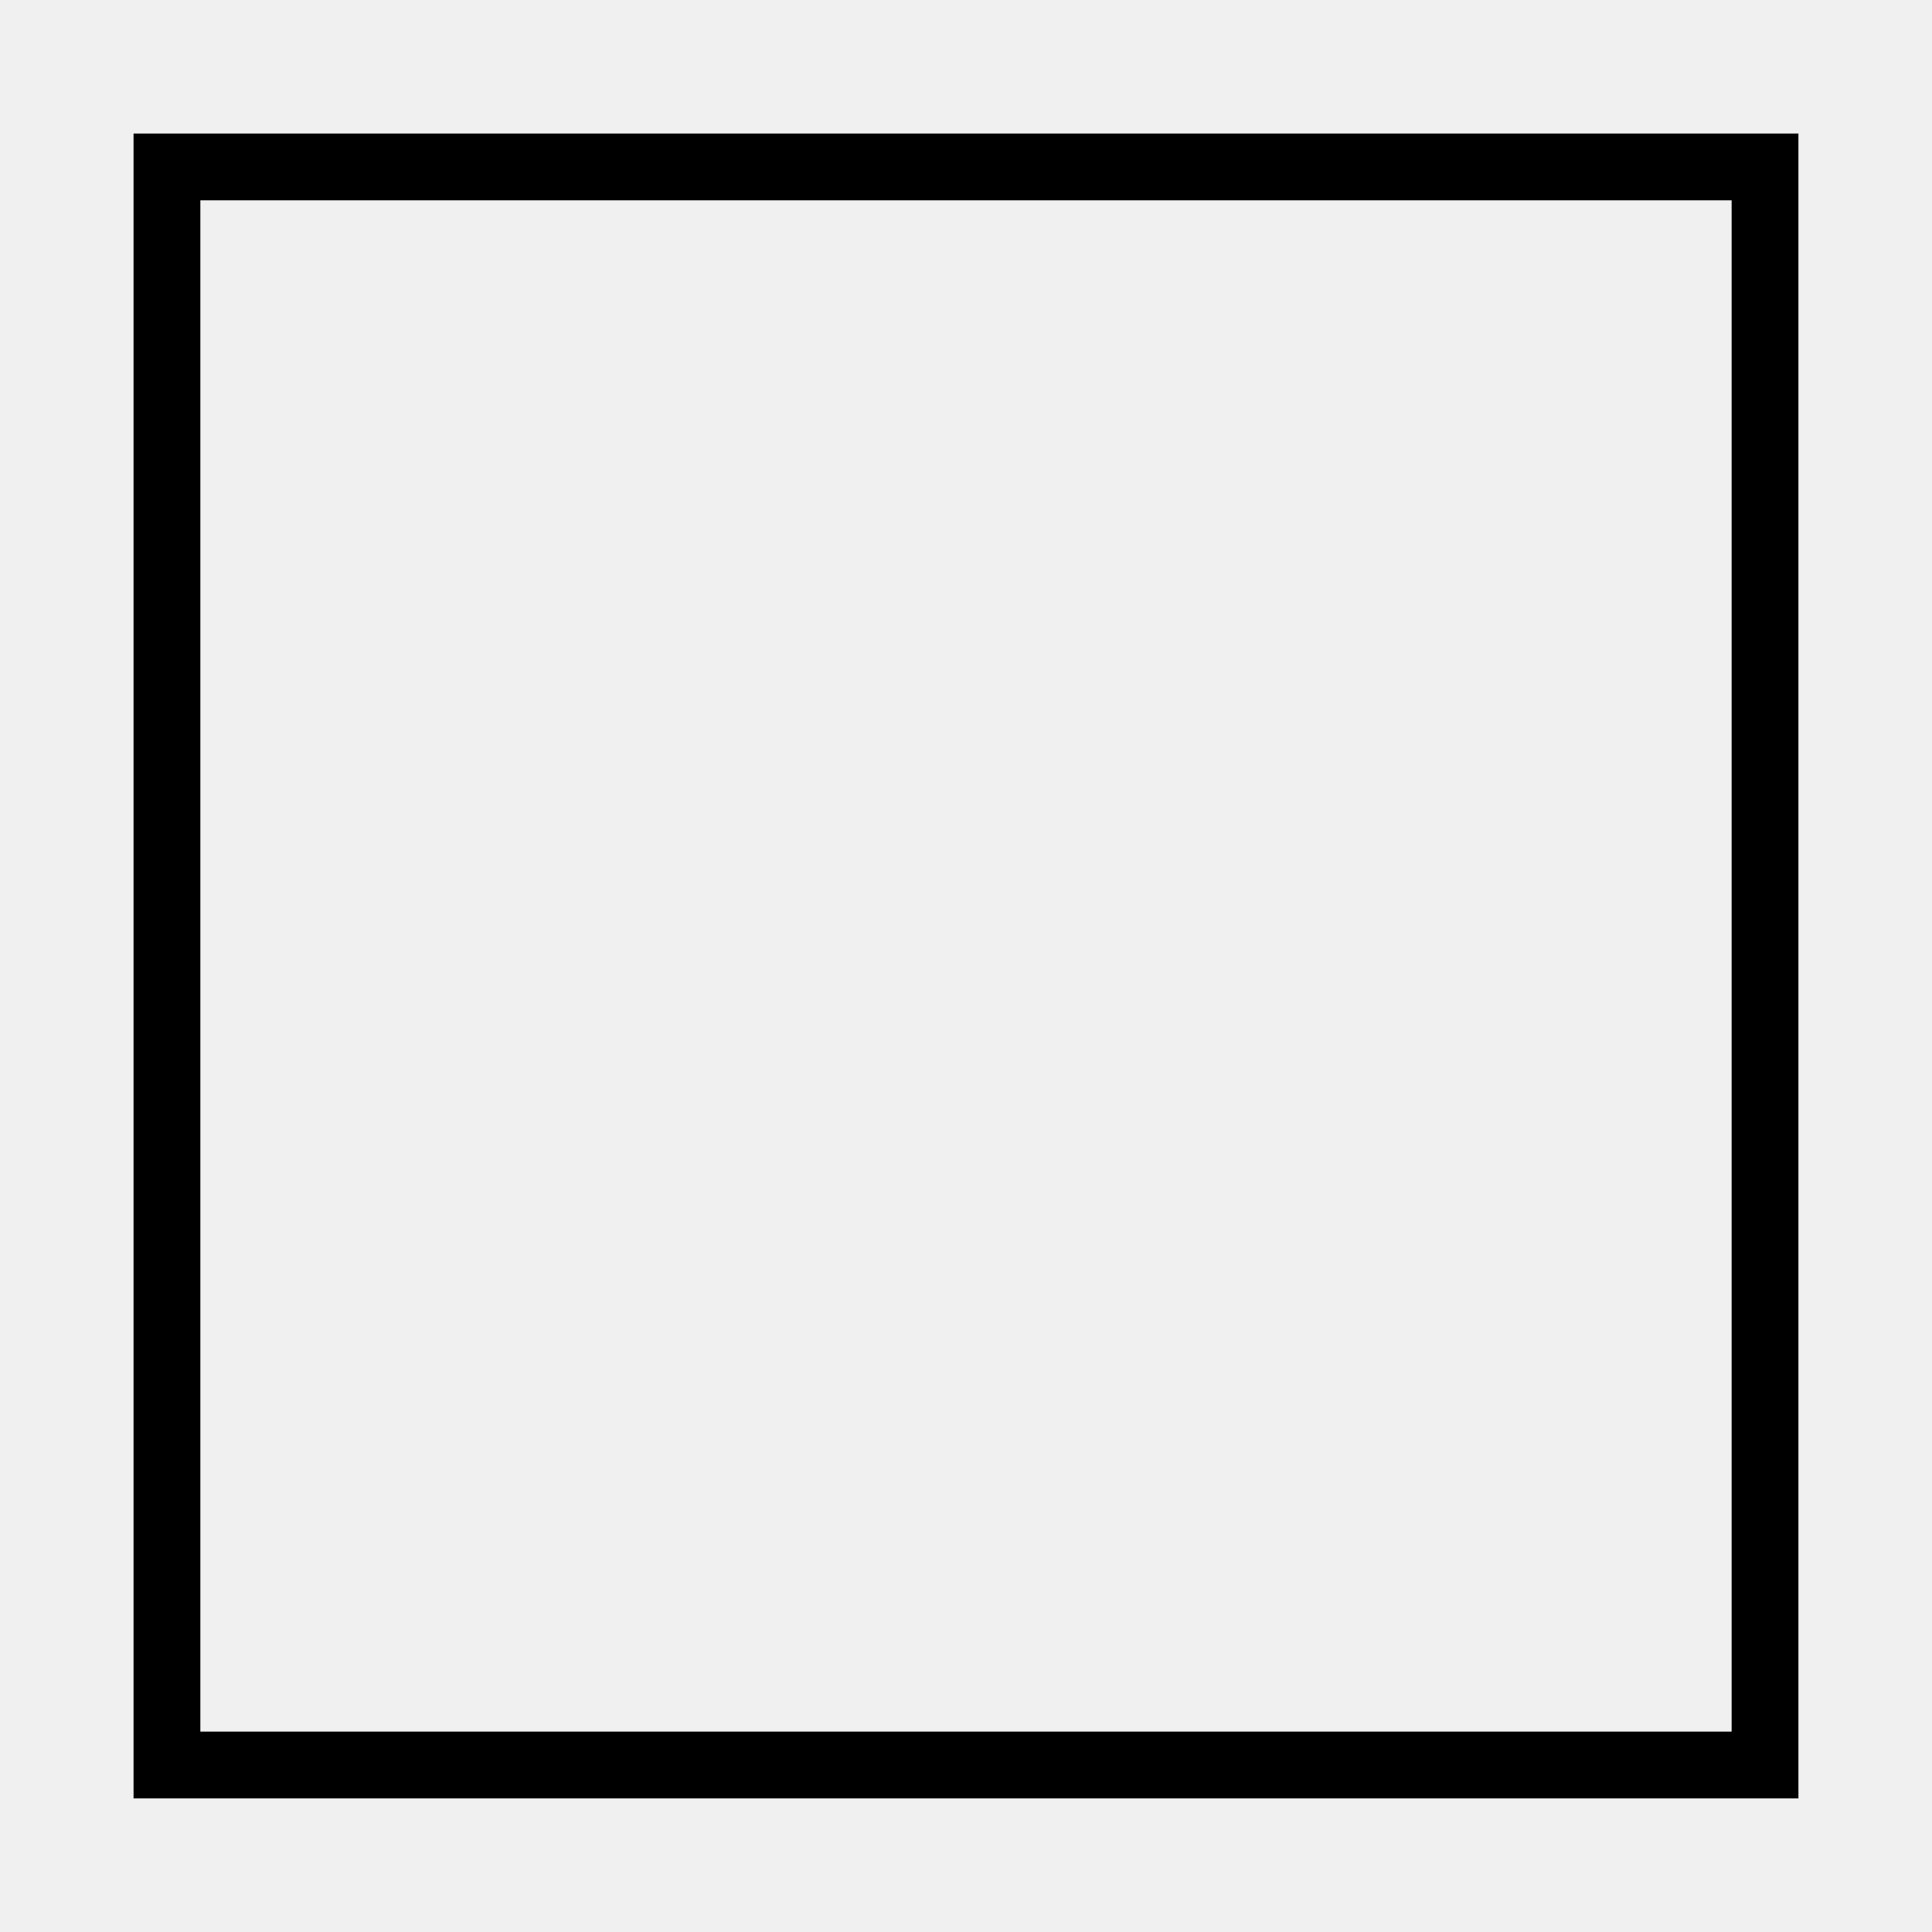
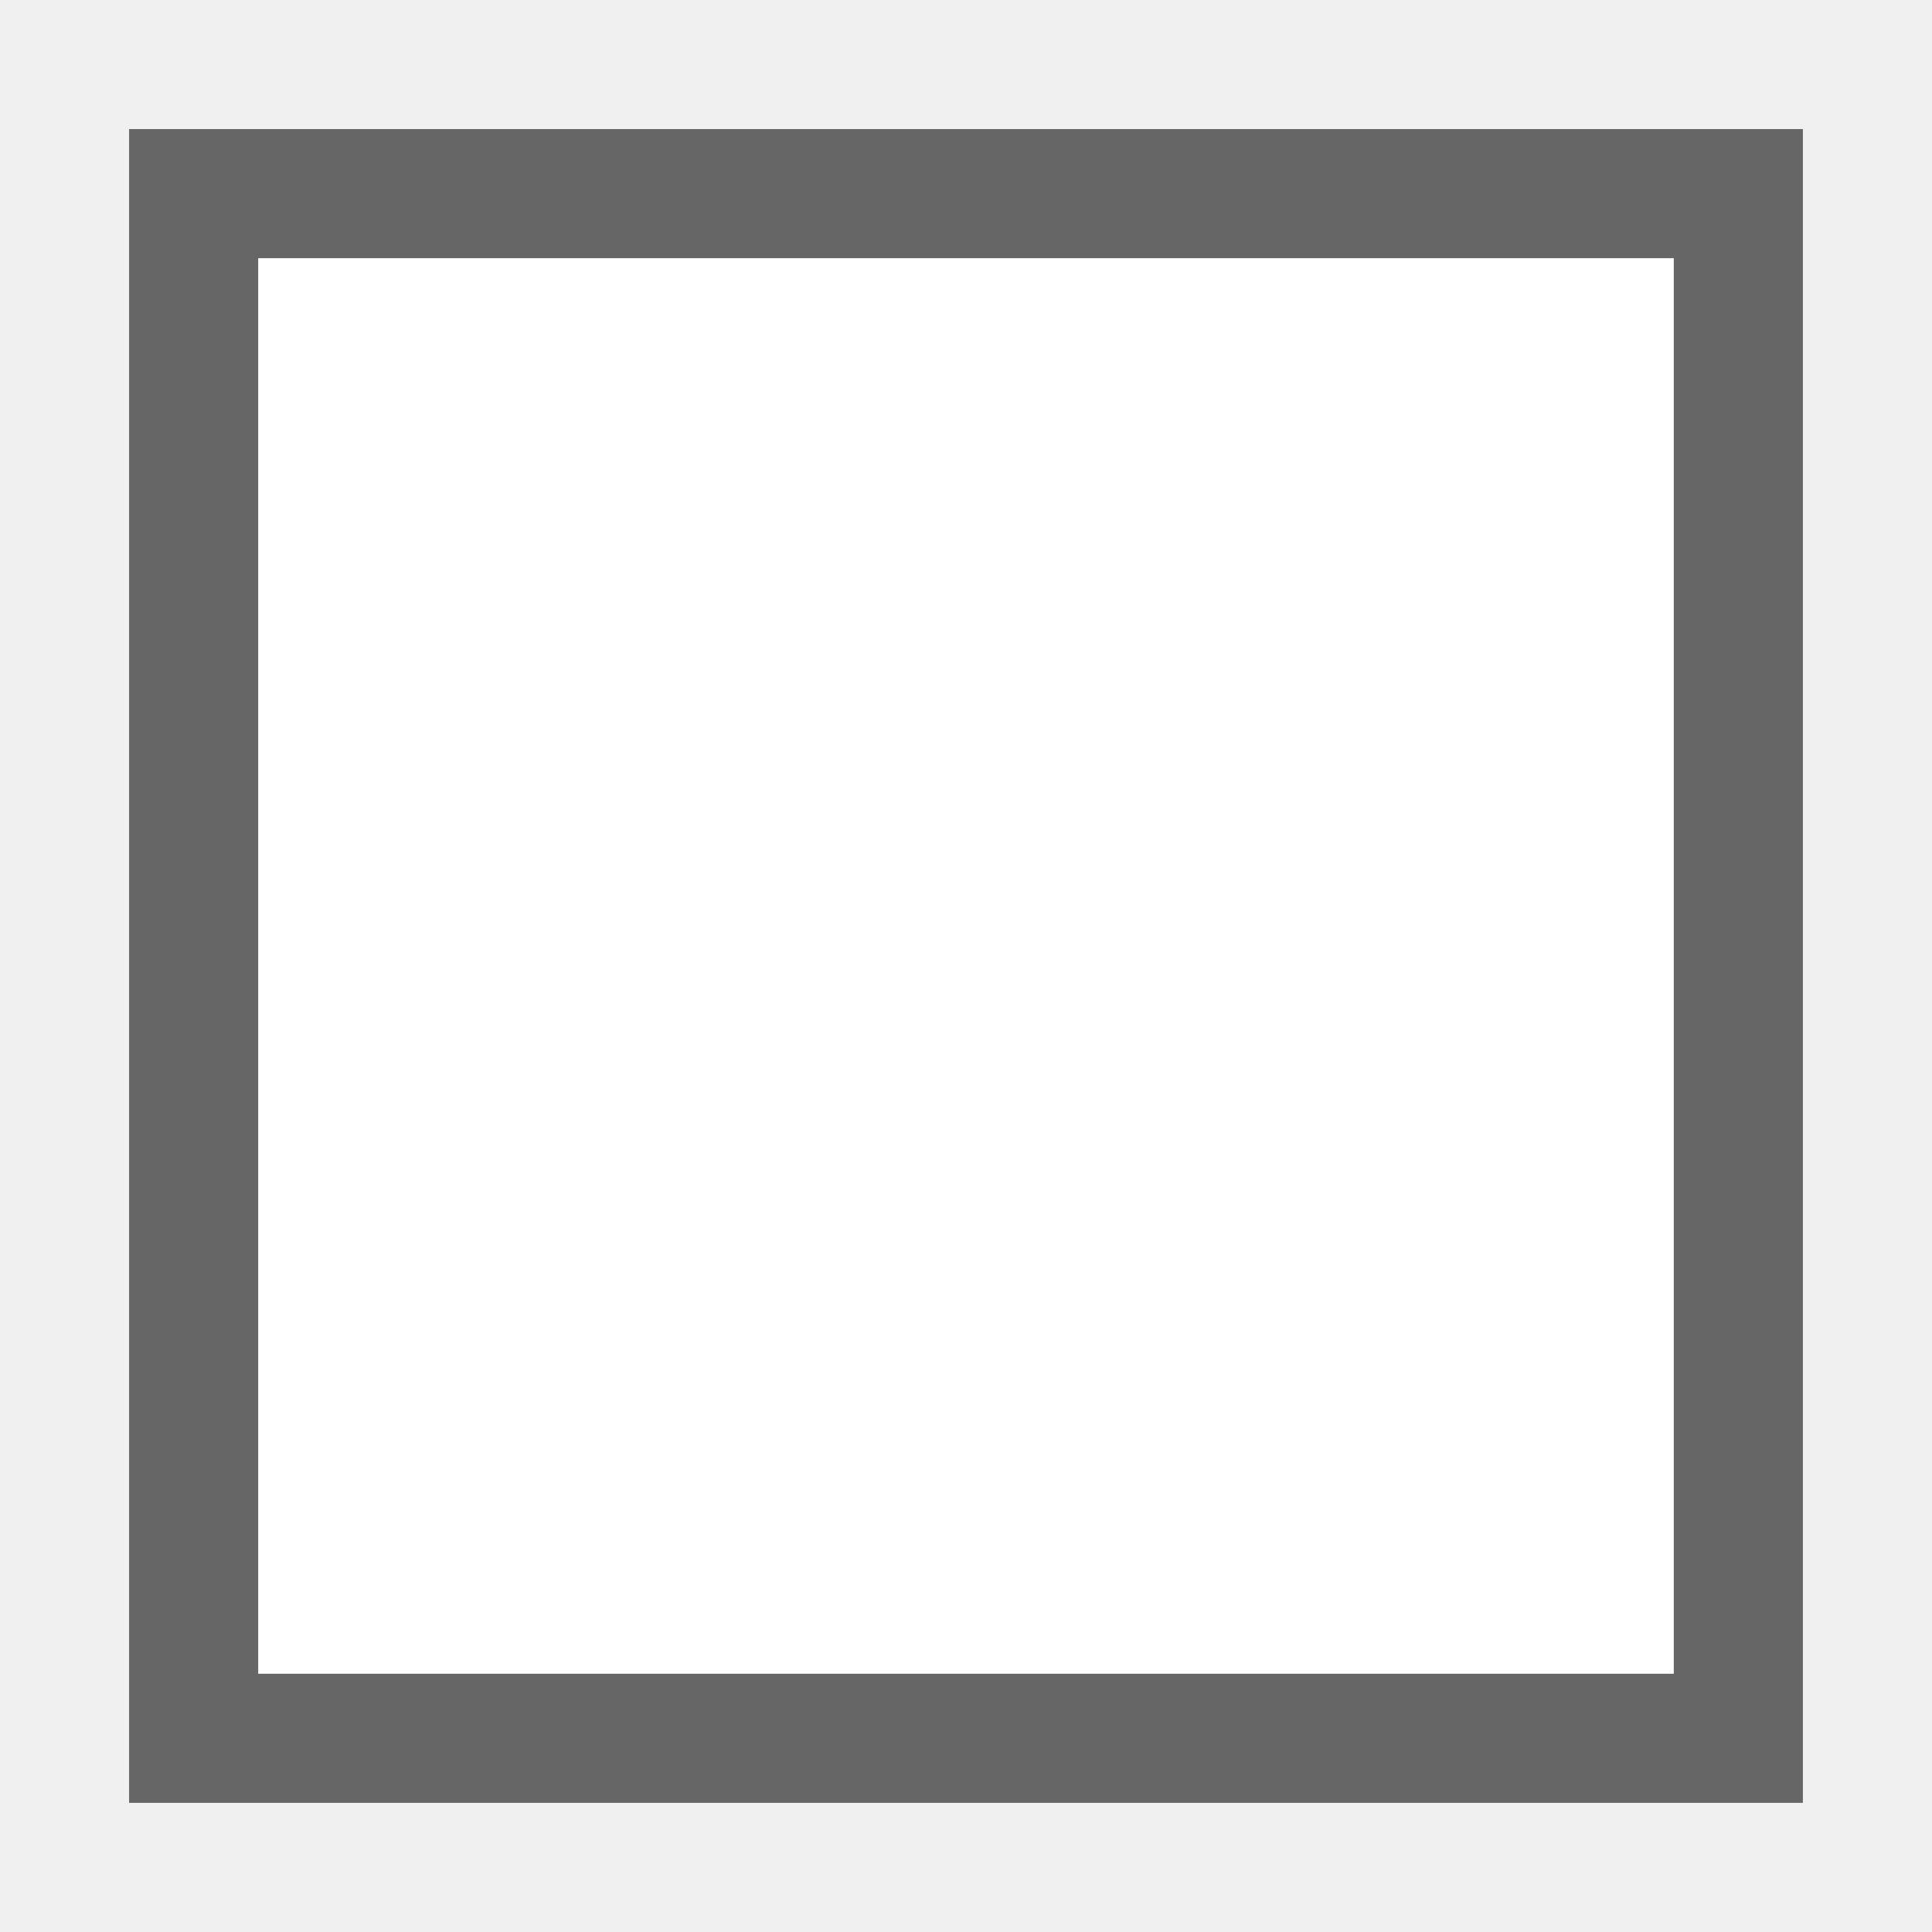
- <svg xmlns="http://www.w3.org/2000/svg" width="28.929" height="28.929" id="svg2985" version="1.1">
+ <svg xmlns="http://www.w3.org/2000/svg" width="29.929" height="29.929" id="svg2985" version="1.1">
  <defs id="defs2987" />
-   <g id="layer1" transform="translate(79.64286,-375.5765)">
-     <rect style="fill:none;stroke:#000000;stroke-opacity:1" id="rect2993" width="23.929" height="23.929" x="-77.143" y="378.076" />
+   <g id="layer1" transform="translate(80.14286,-375.0765)">
+     <rect style="fill:#ffffff;fill-opacity:1;stroke:#666666;stroke-width:2;stroke-miterlimit:4;stroke-opacity:1;stroke-dasharray:none" id="rect2993" width="23.929" height="23.929" x="-77.143" y="378.076" />
  </g>
</svg>
